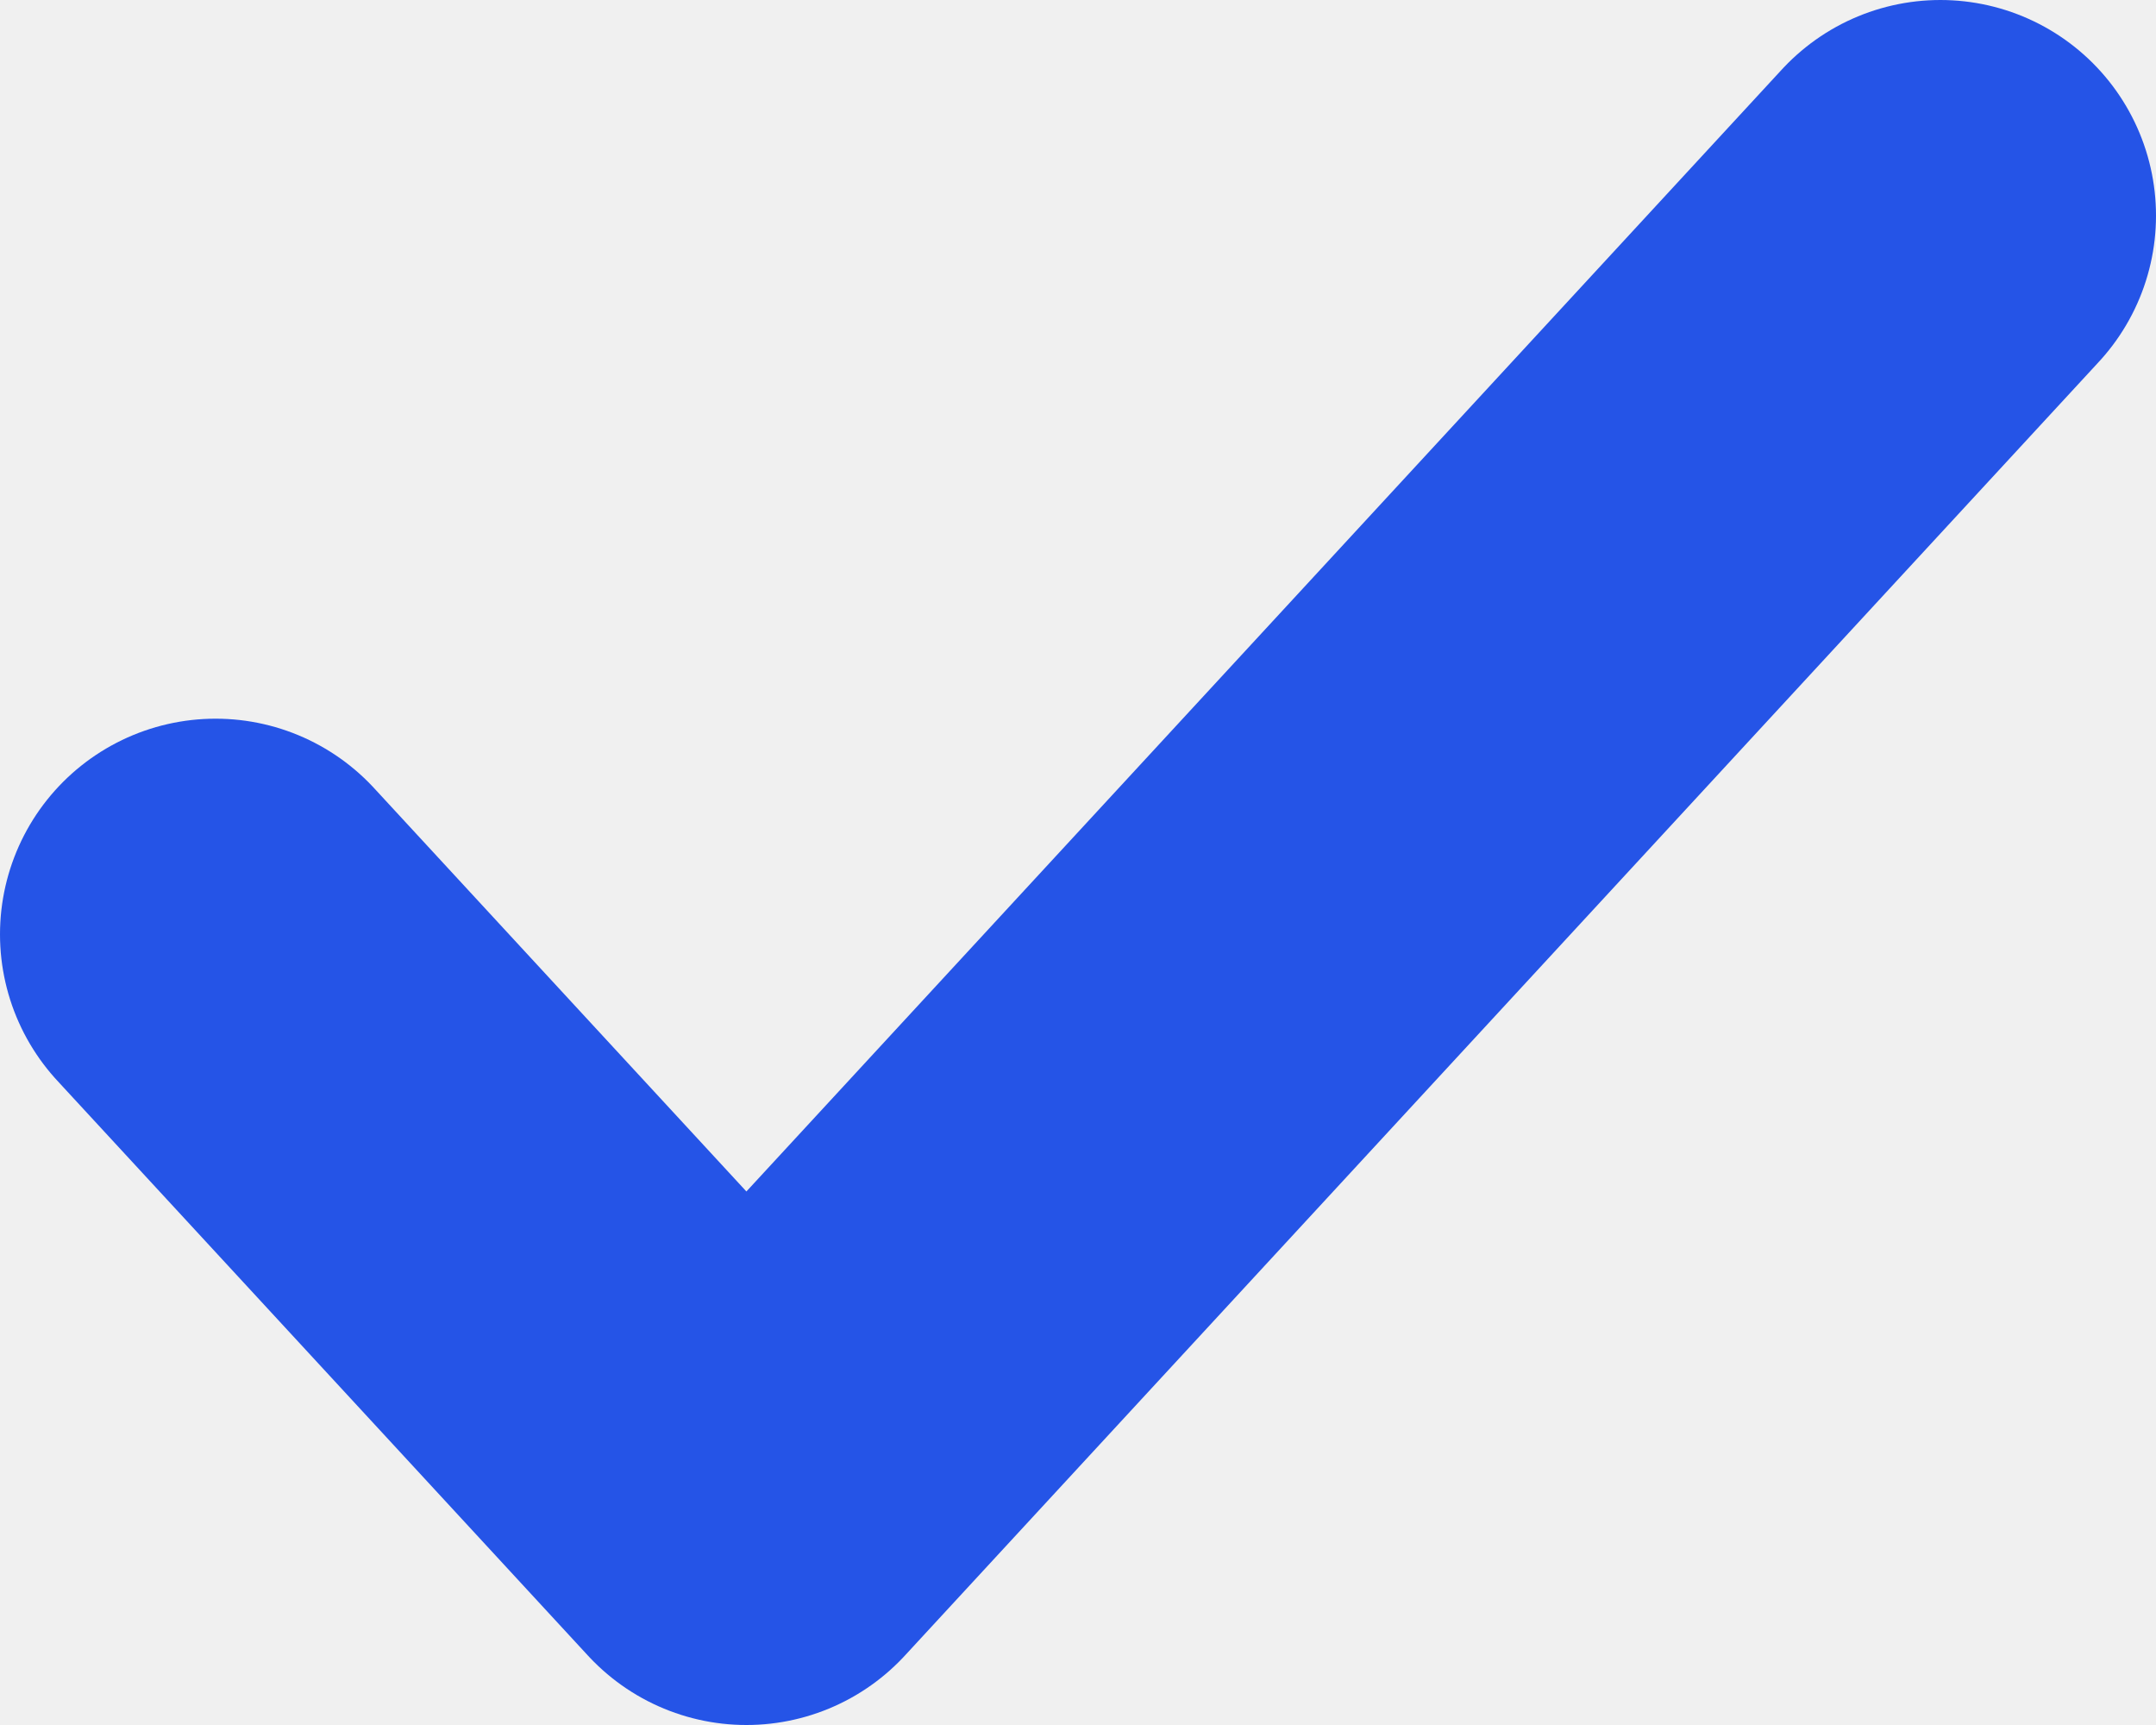
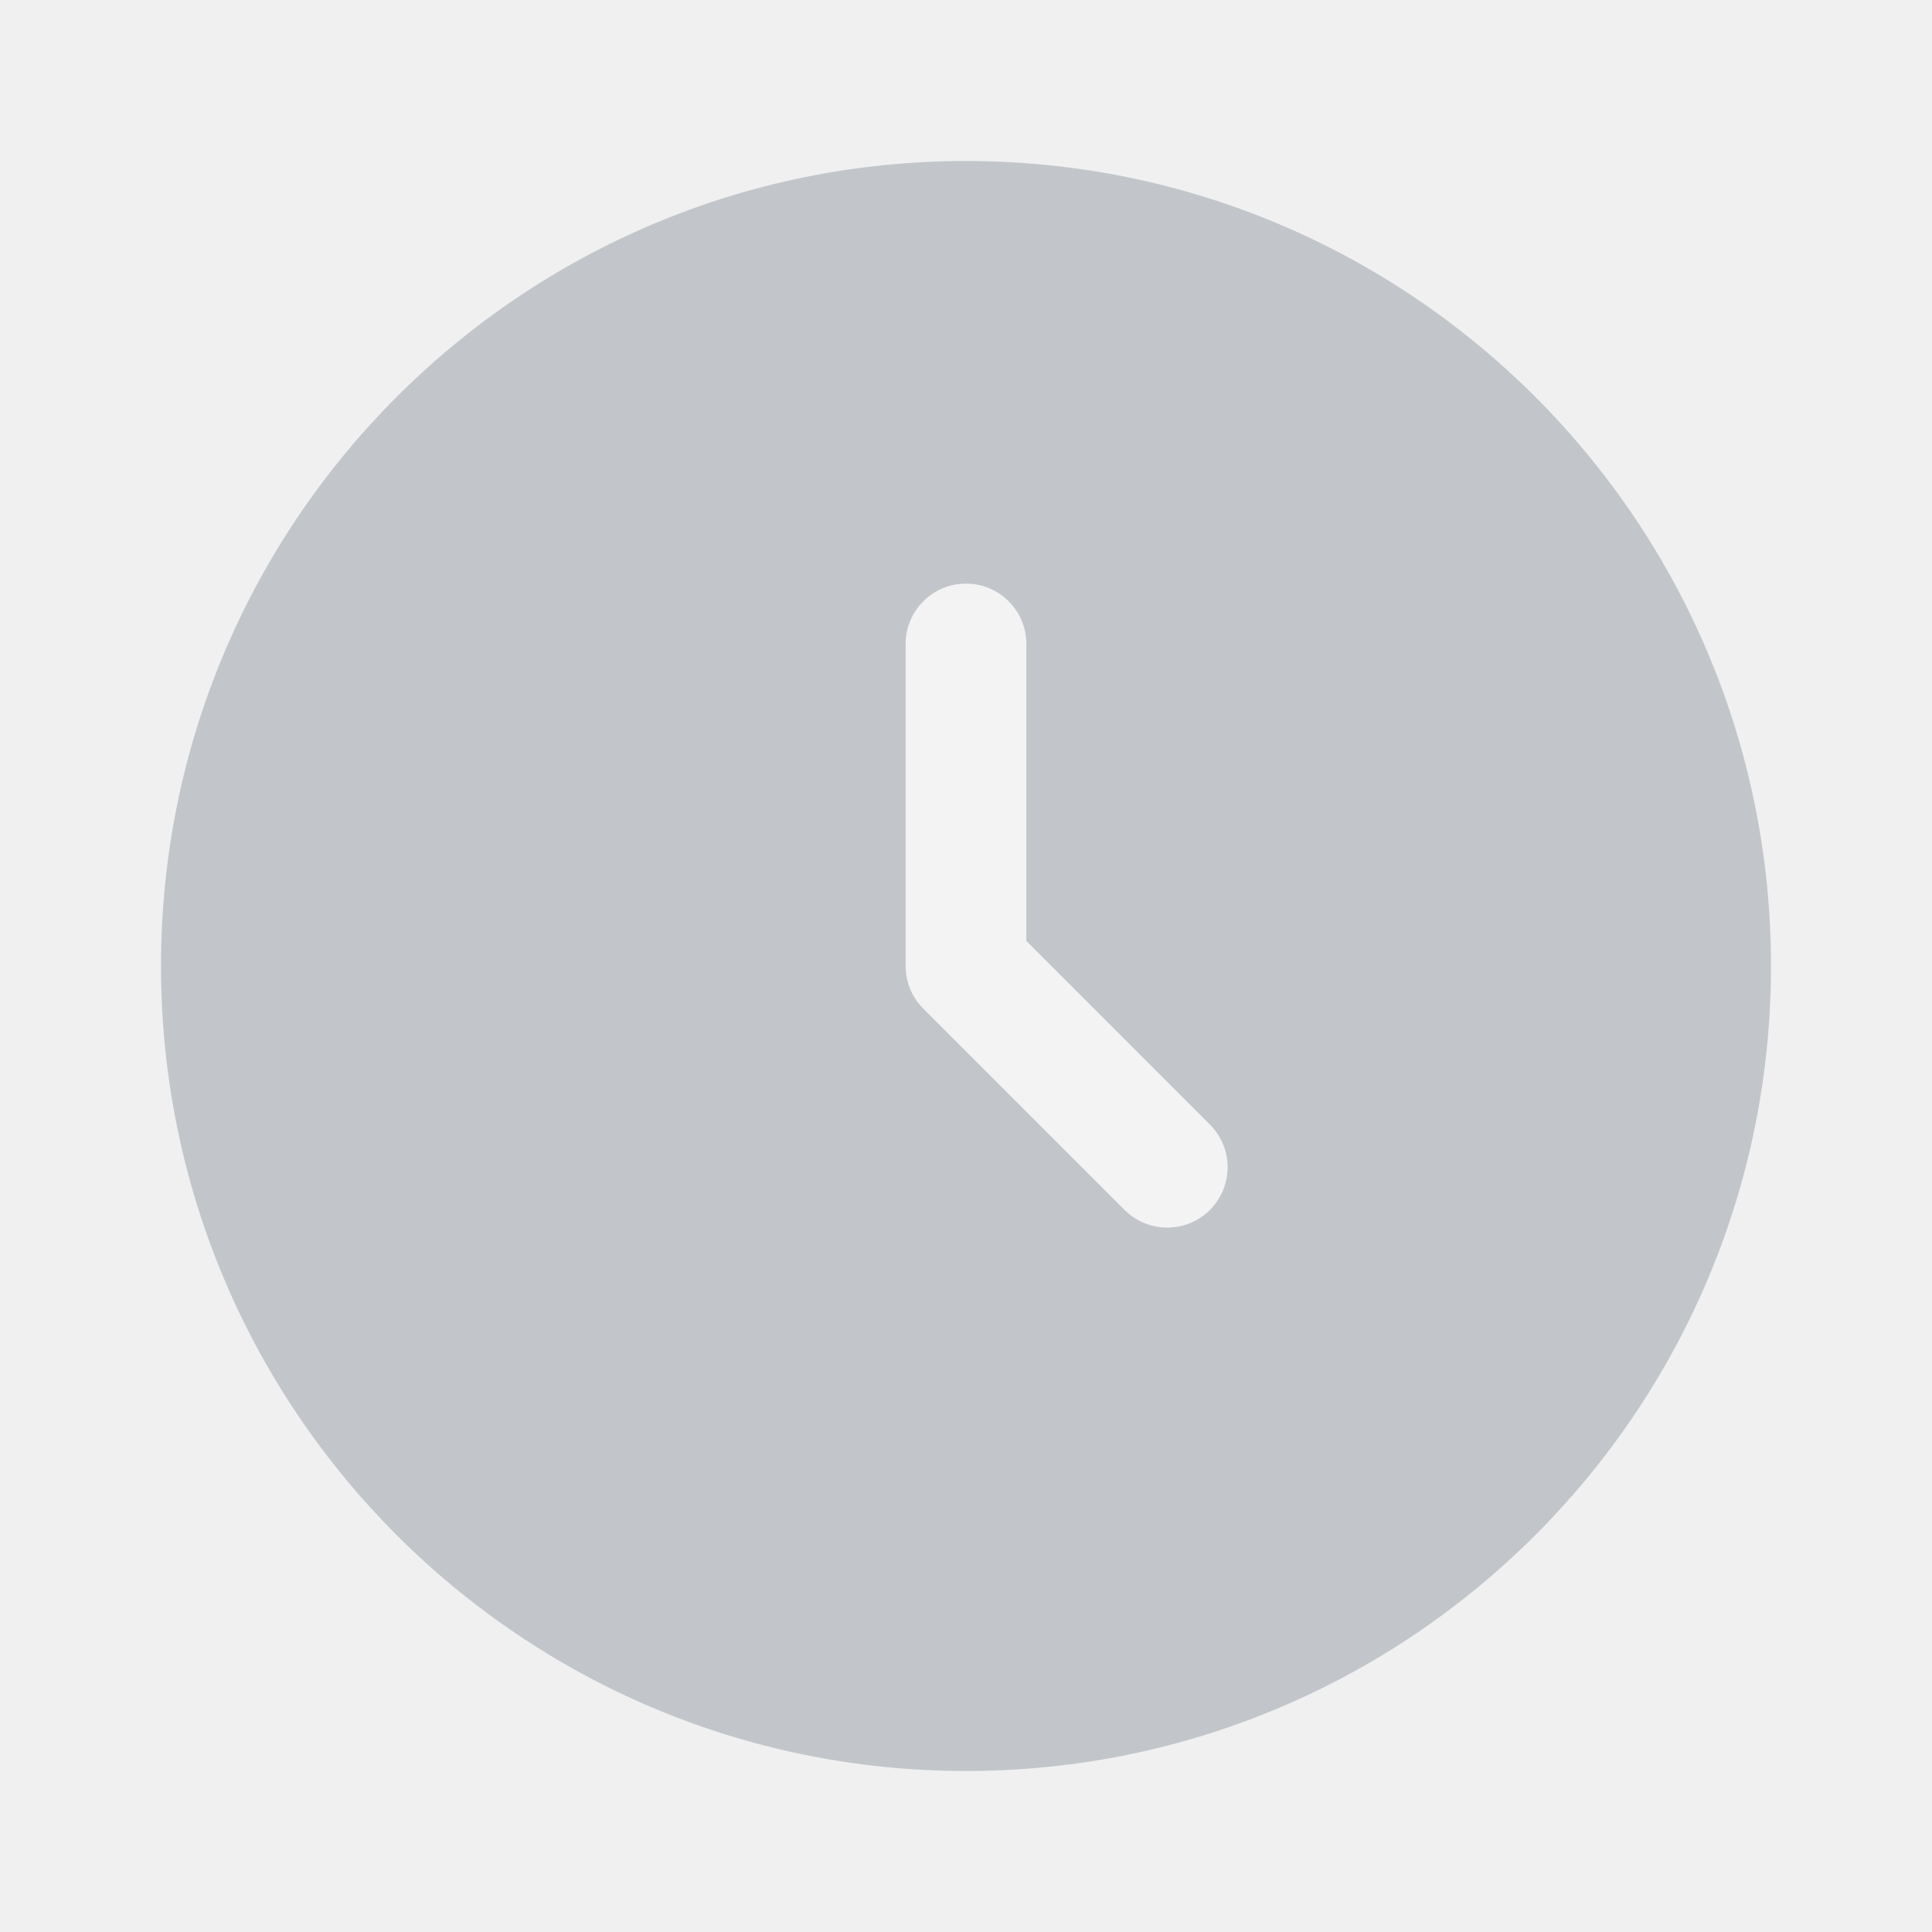
- <svg xmlns="http://www.w3.org/2000/svg" width="10" height="8" viewBox="0 0 10 8" fill="none">
-   <path d="M1 4.333L3.462 7L9 1" stroke="#2554E7" stroke-width="2" stroke-linecap="round" stroke-linejoin="round" />
+ <svg xmlns="http://www.w3.org/2000/svg" width="24" height="24" viewBox="0 0 24 24" fill="none">
+   <g opacity="0.2">
+     <path d="M22 12C22 17.523 17.523 22 12 22C6.477 22 2 17.523 2 12C2 6.477 6.477 2 12 2C17.523 2 22 6.477 22 12Z" fill="#0B1F33" />
+     <path fill-rule="evenodd" clip-rule="evenodd" d="M12 7.25C12.414 7.25 12.75 7.586 12.75 8V11.689L15.03 13.97C15.323 14.263 15.323 14.737 15.03 15.03C14.737 15.323 14.263 15.323 13.97 15.03L11.47 12.53C11.329 12.39 11.25 12.199 11.25 12V8C11.25 7.586 11.586 7.25 12 7.25Z" fill="white" />
+   </g>
</svg>
